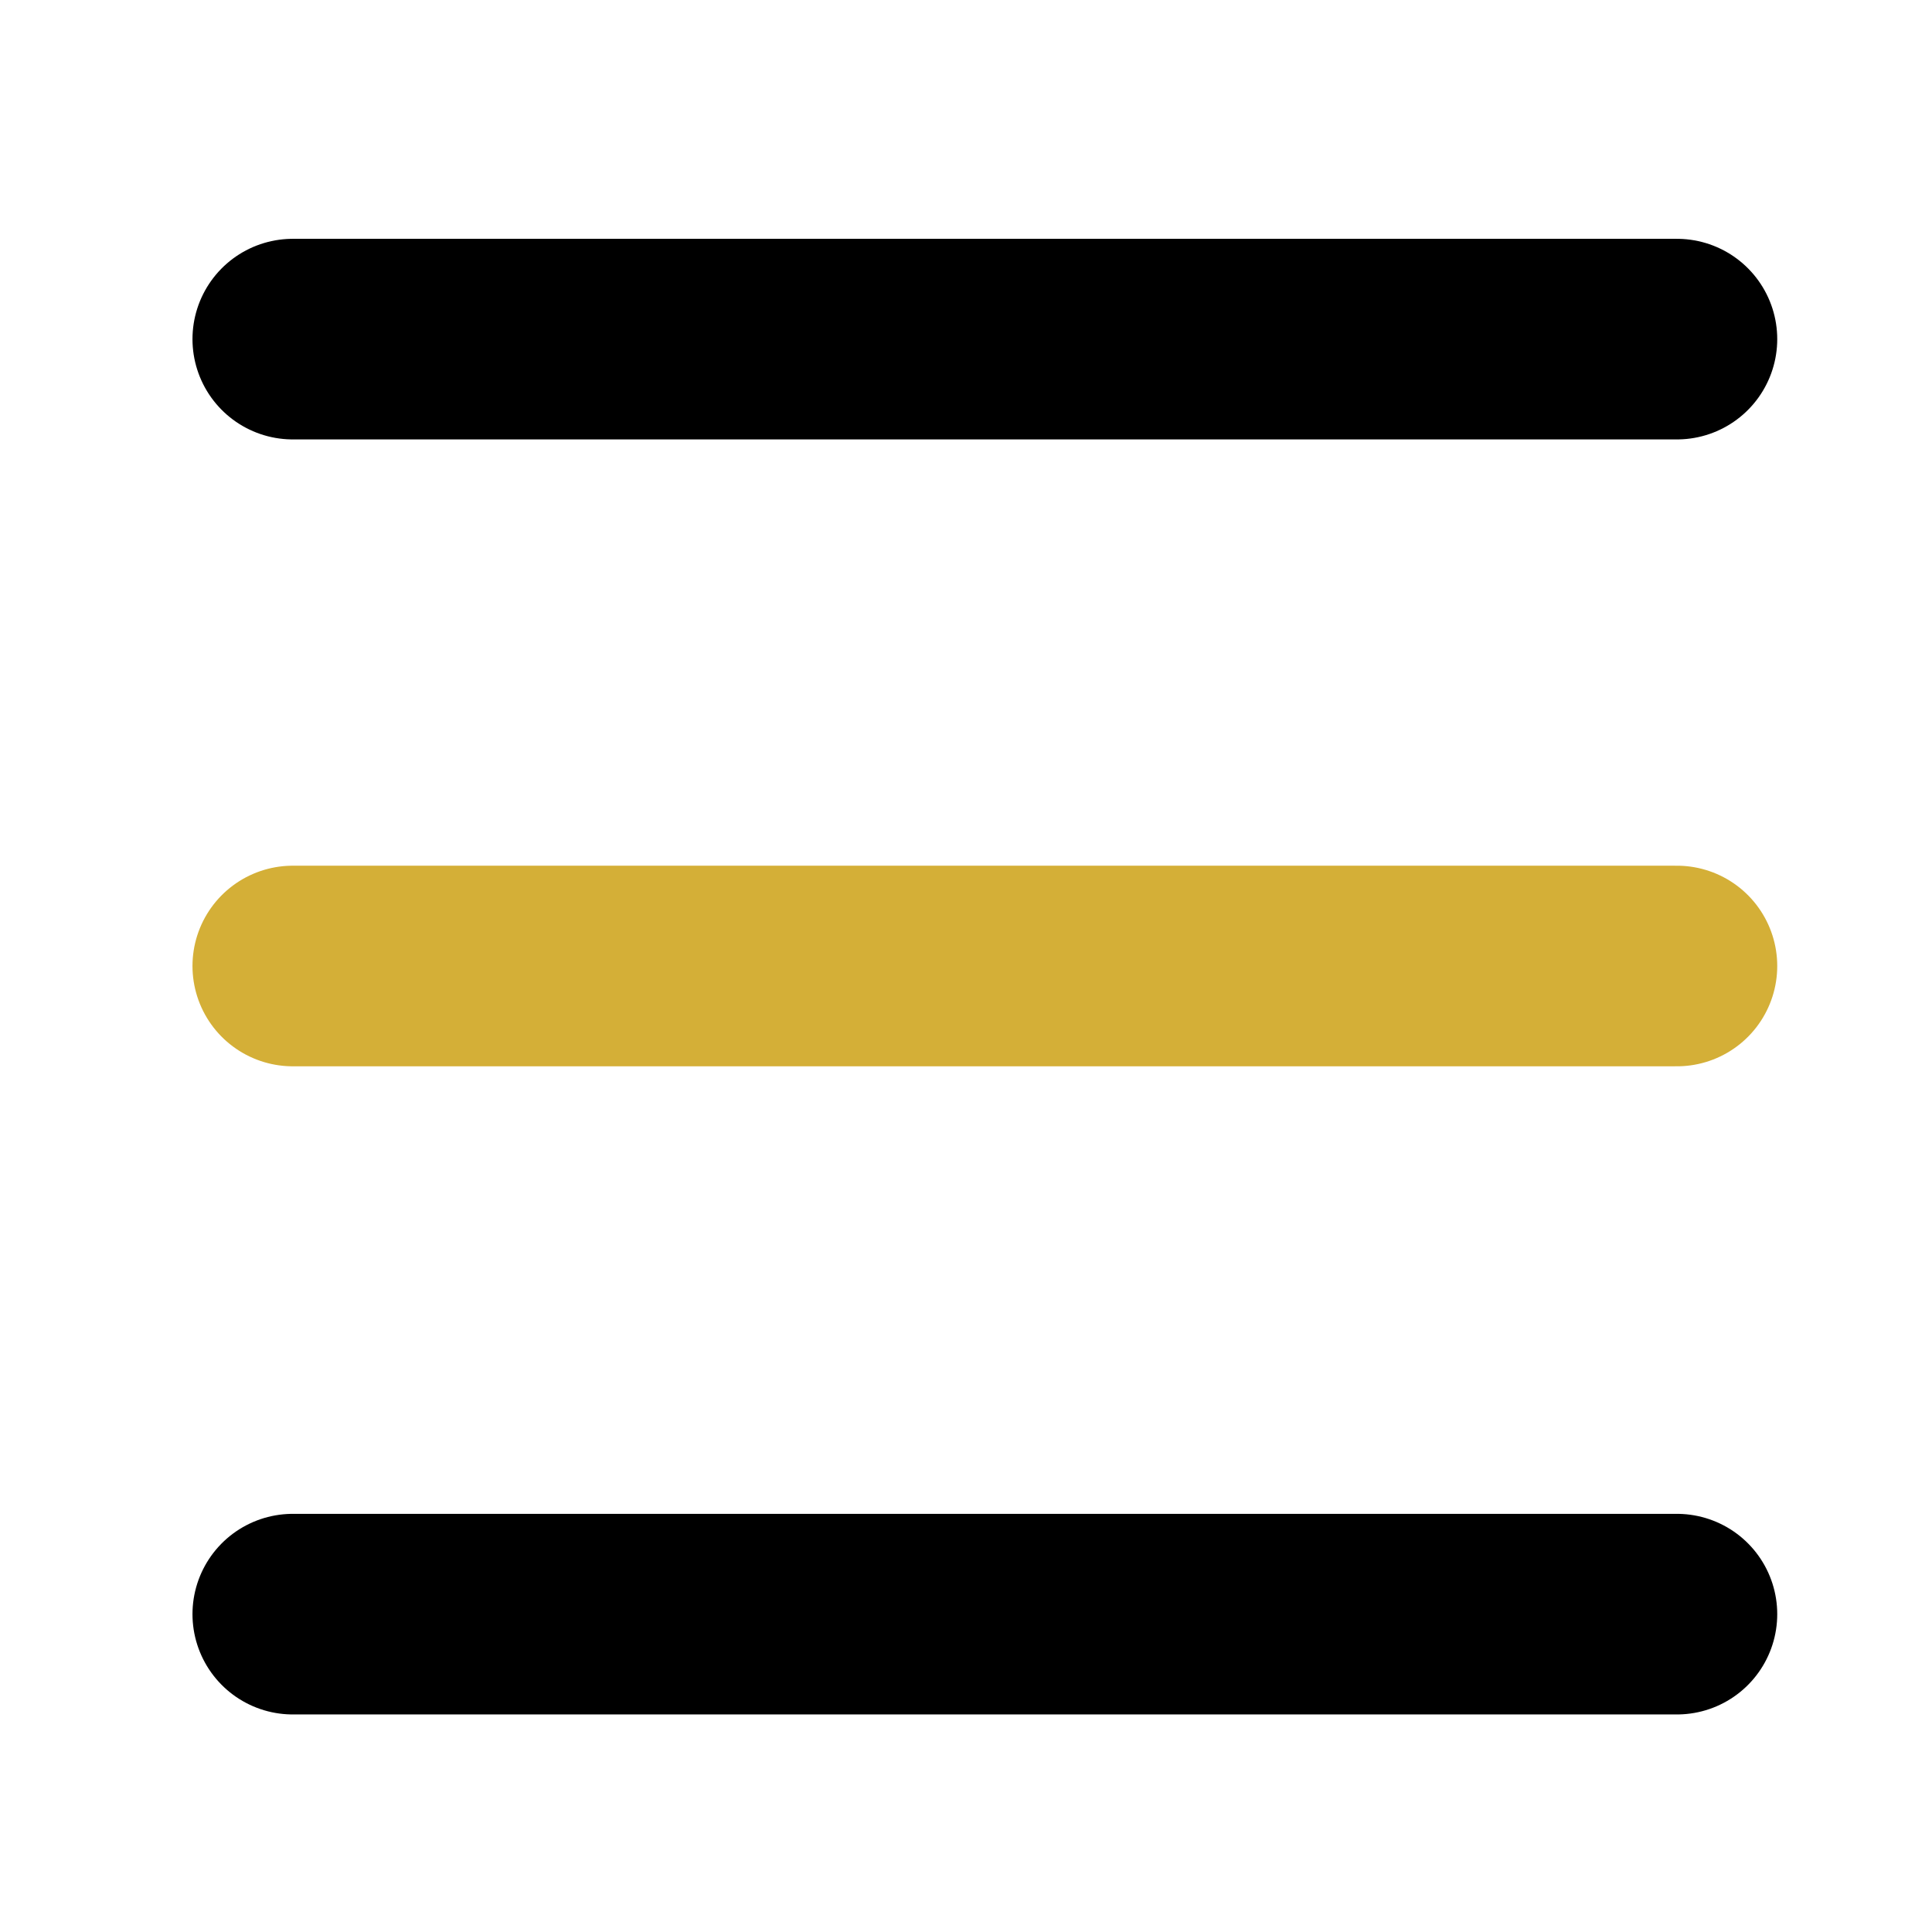
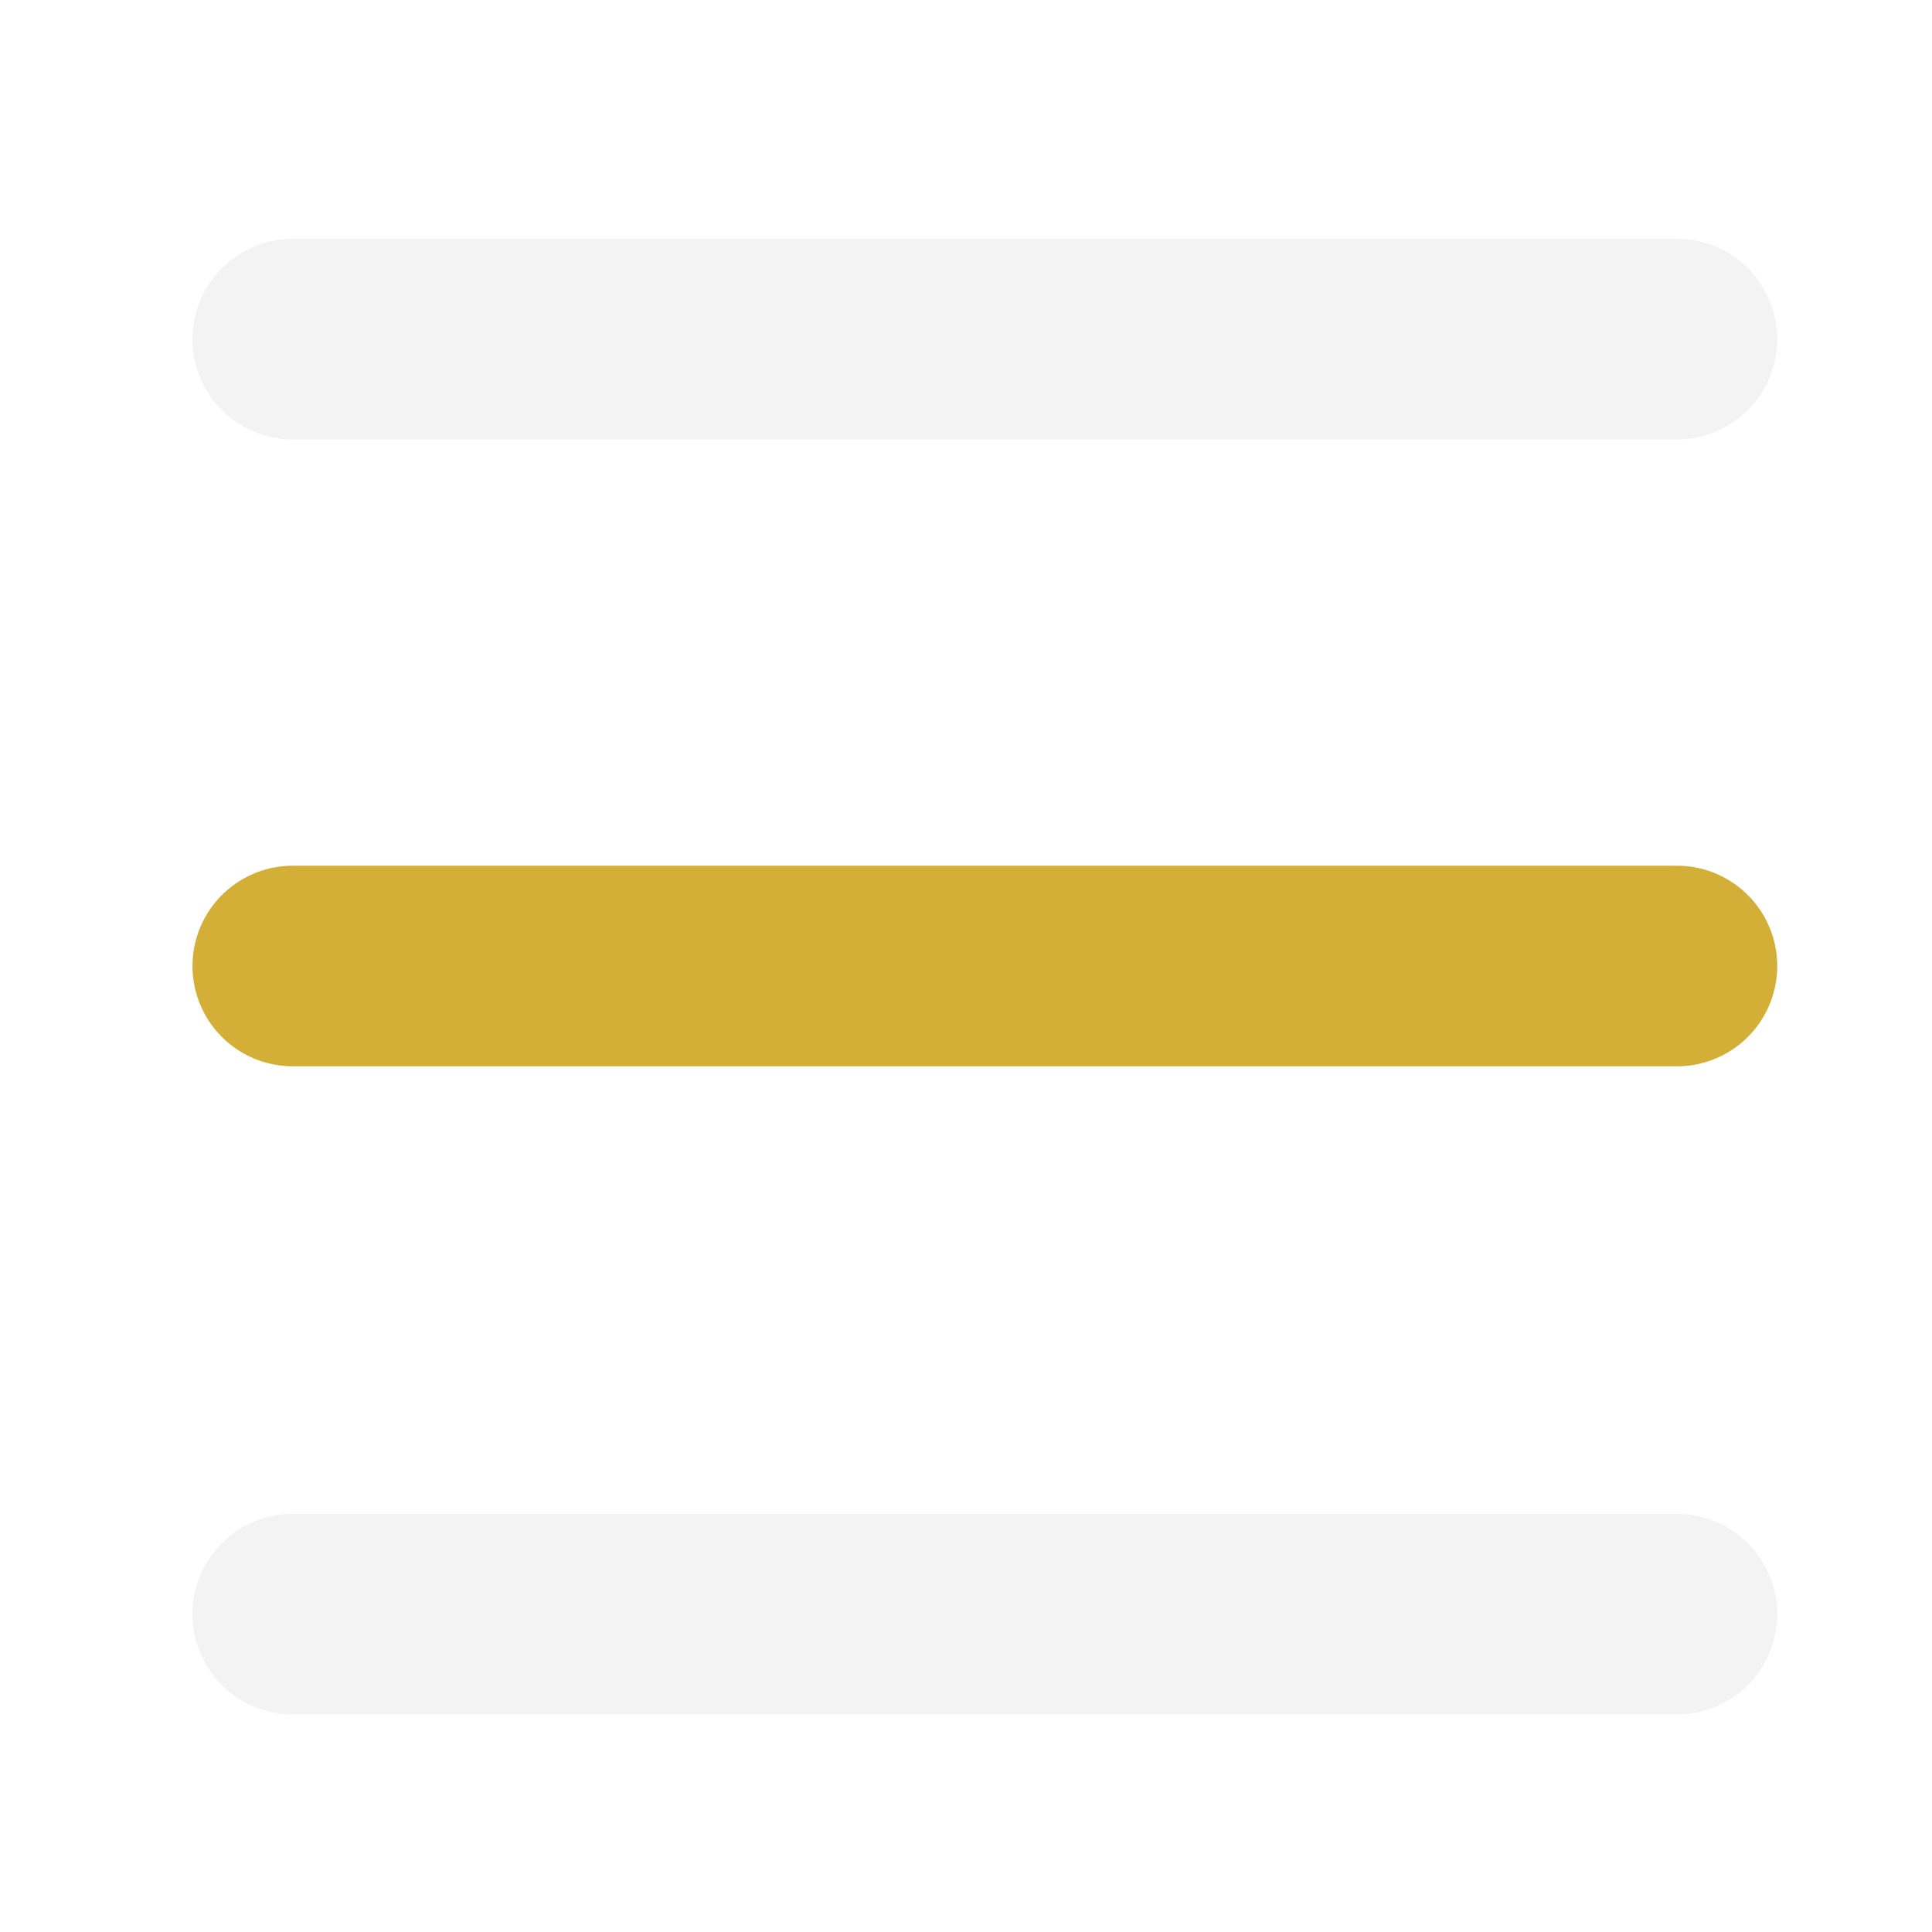
<svg xmlns="http://www.w3.org/2000/svg" id="Layer_1" version="1.1" viewBox="0 0 192.62 192.62">
  <defs>
    <style>
      .st0 {
        stroke: #d4af37;
      }

      .st0, .st1 {
        fill: none;
        stroke-linecap: round;
        stroke-linejoin: round;
        stroke-width: 20px;
      }

      .st1 {
-         stroke: #000;
+         stroke: #f3f3f3;
      }
    </style>
  </defs>
  <line class="st1" x1="29.19" y1="33.81" x2="167.19" y2="33.81" />
  <line class="st0" x1="29.19" y1="96.31" x2="167.19" y2="96.31" />
  <line class="st1" x1="29.19" y1="160.93" x2="167.19" y2="160.93" />
</svg>
